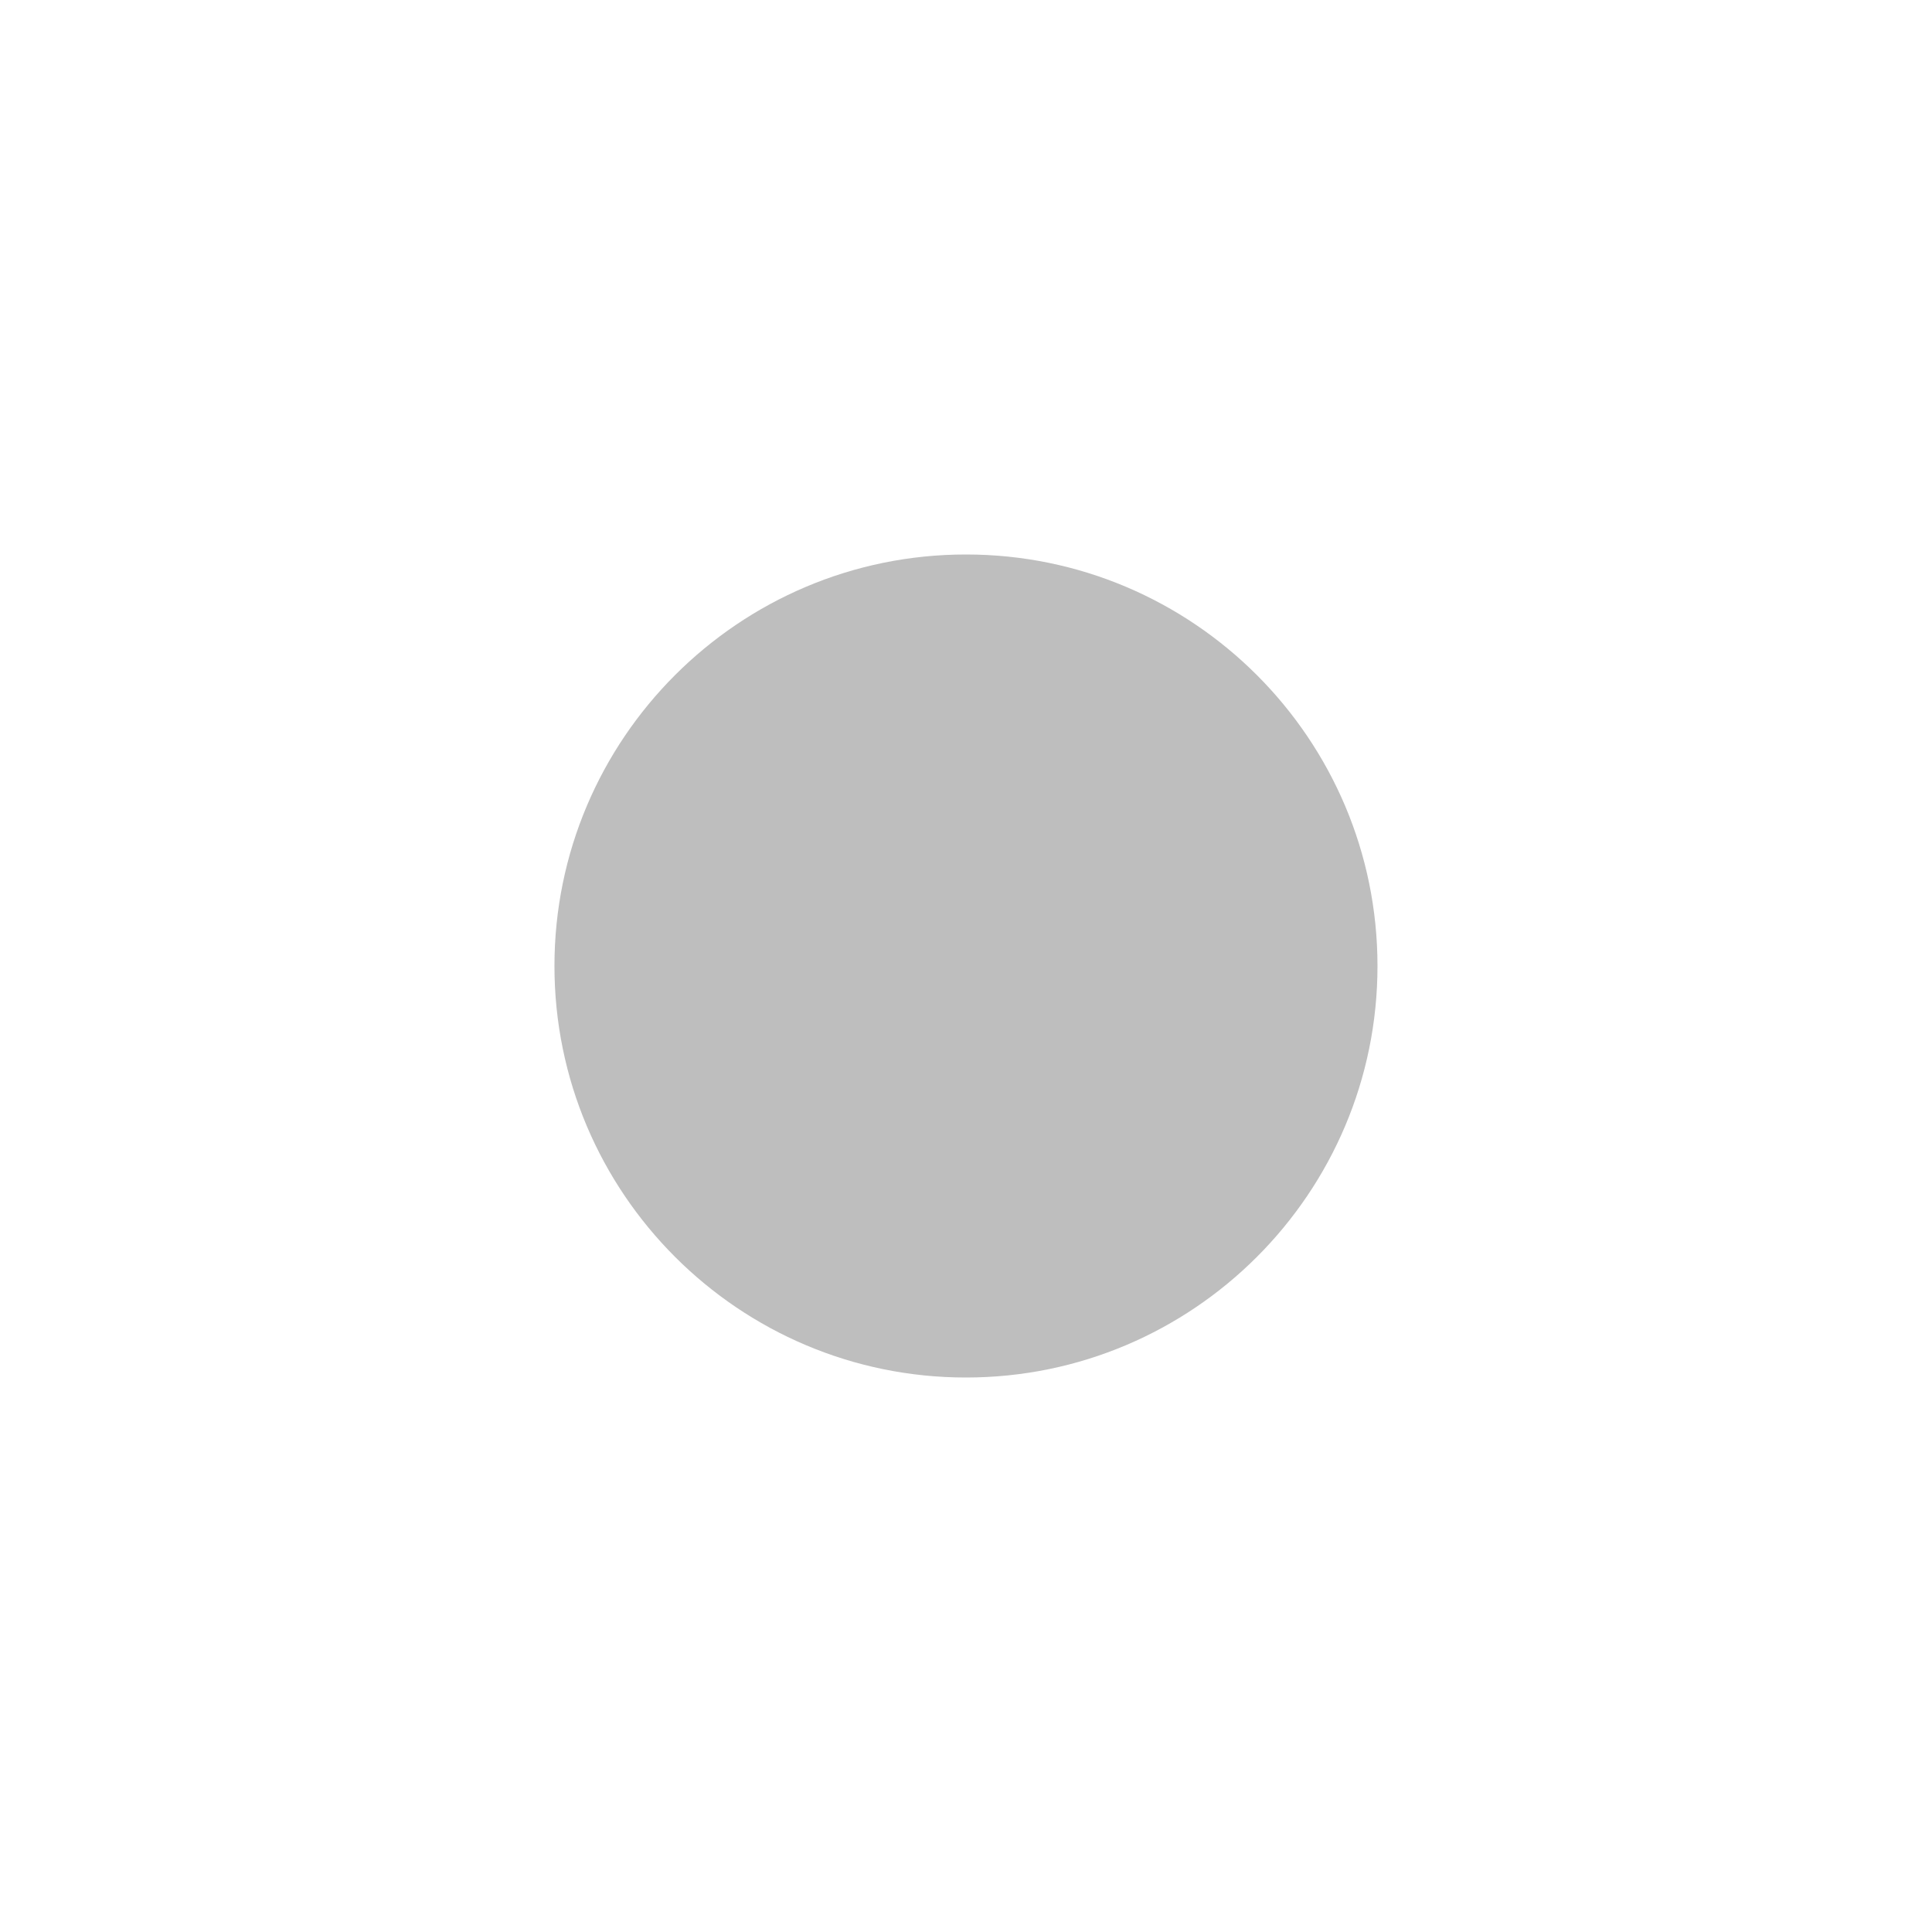
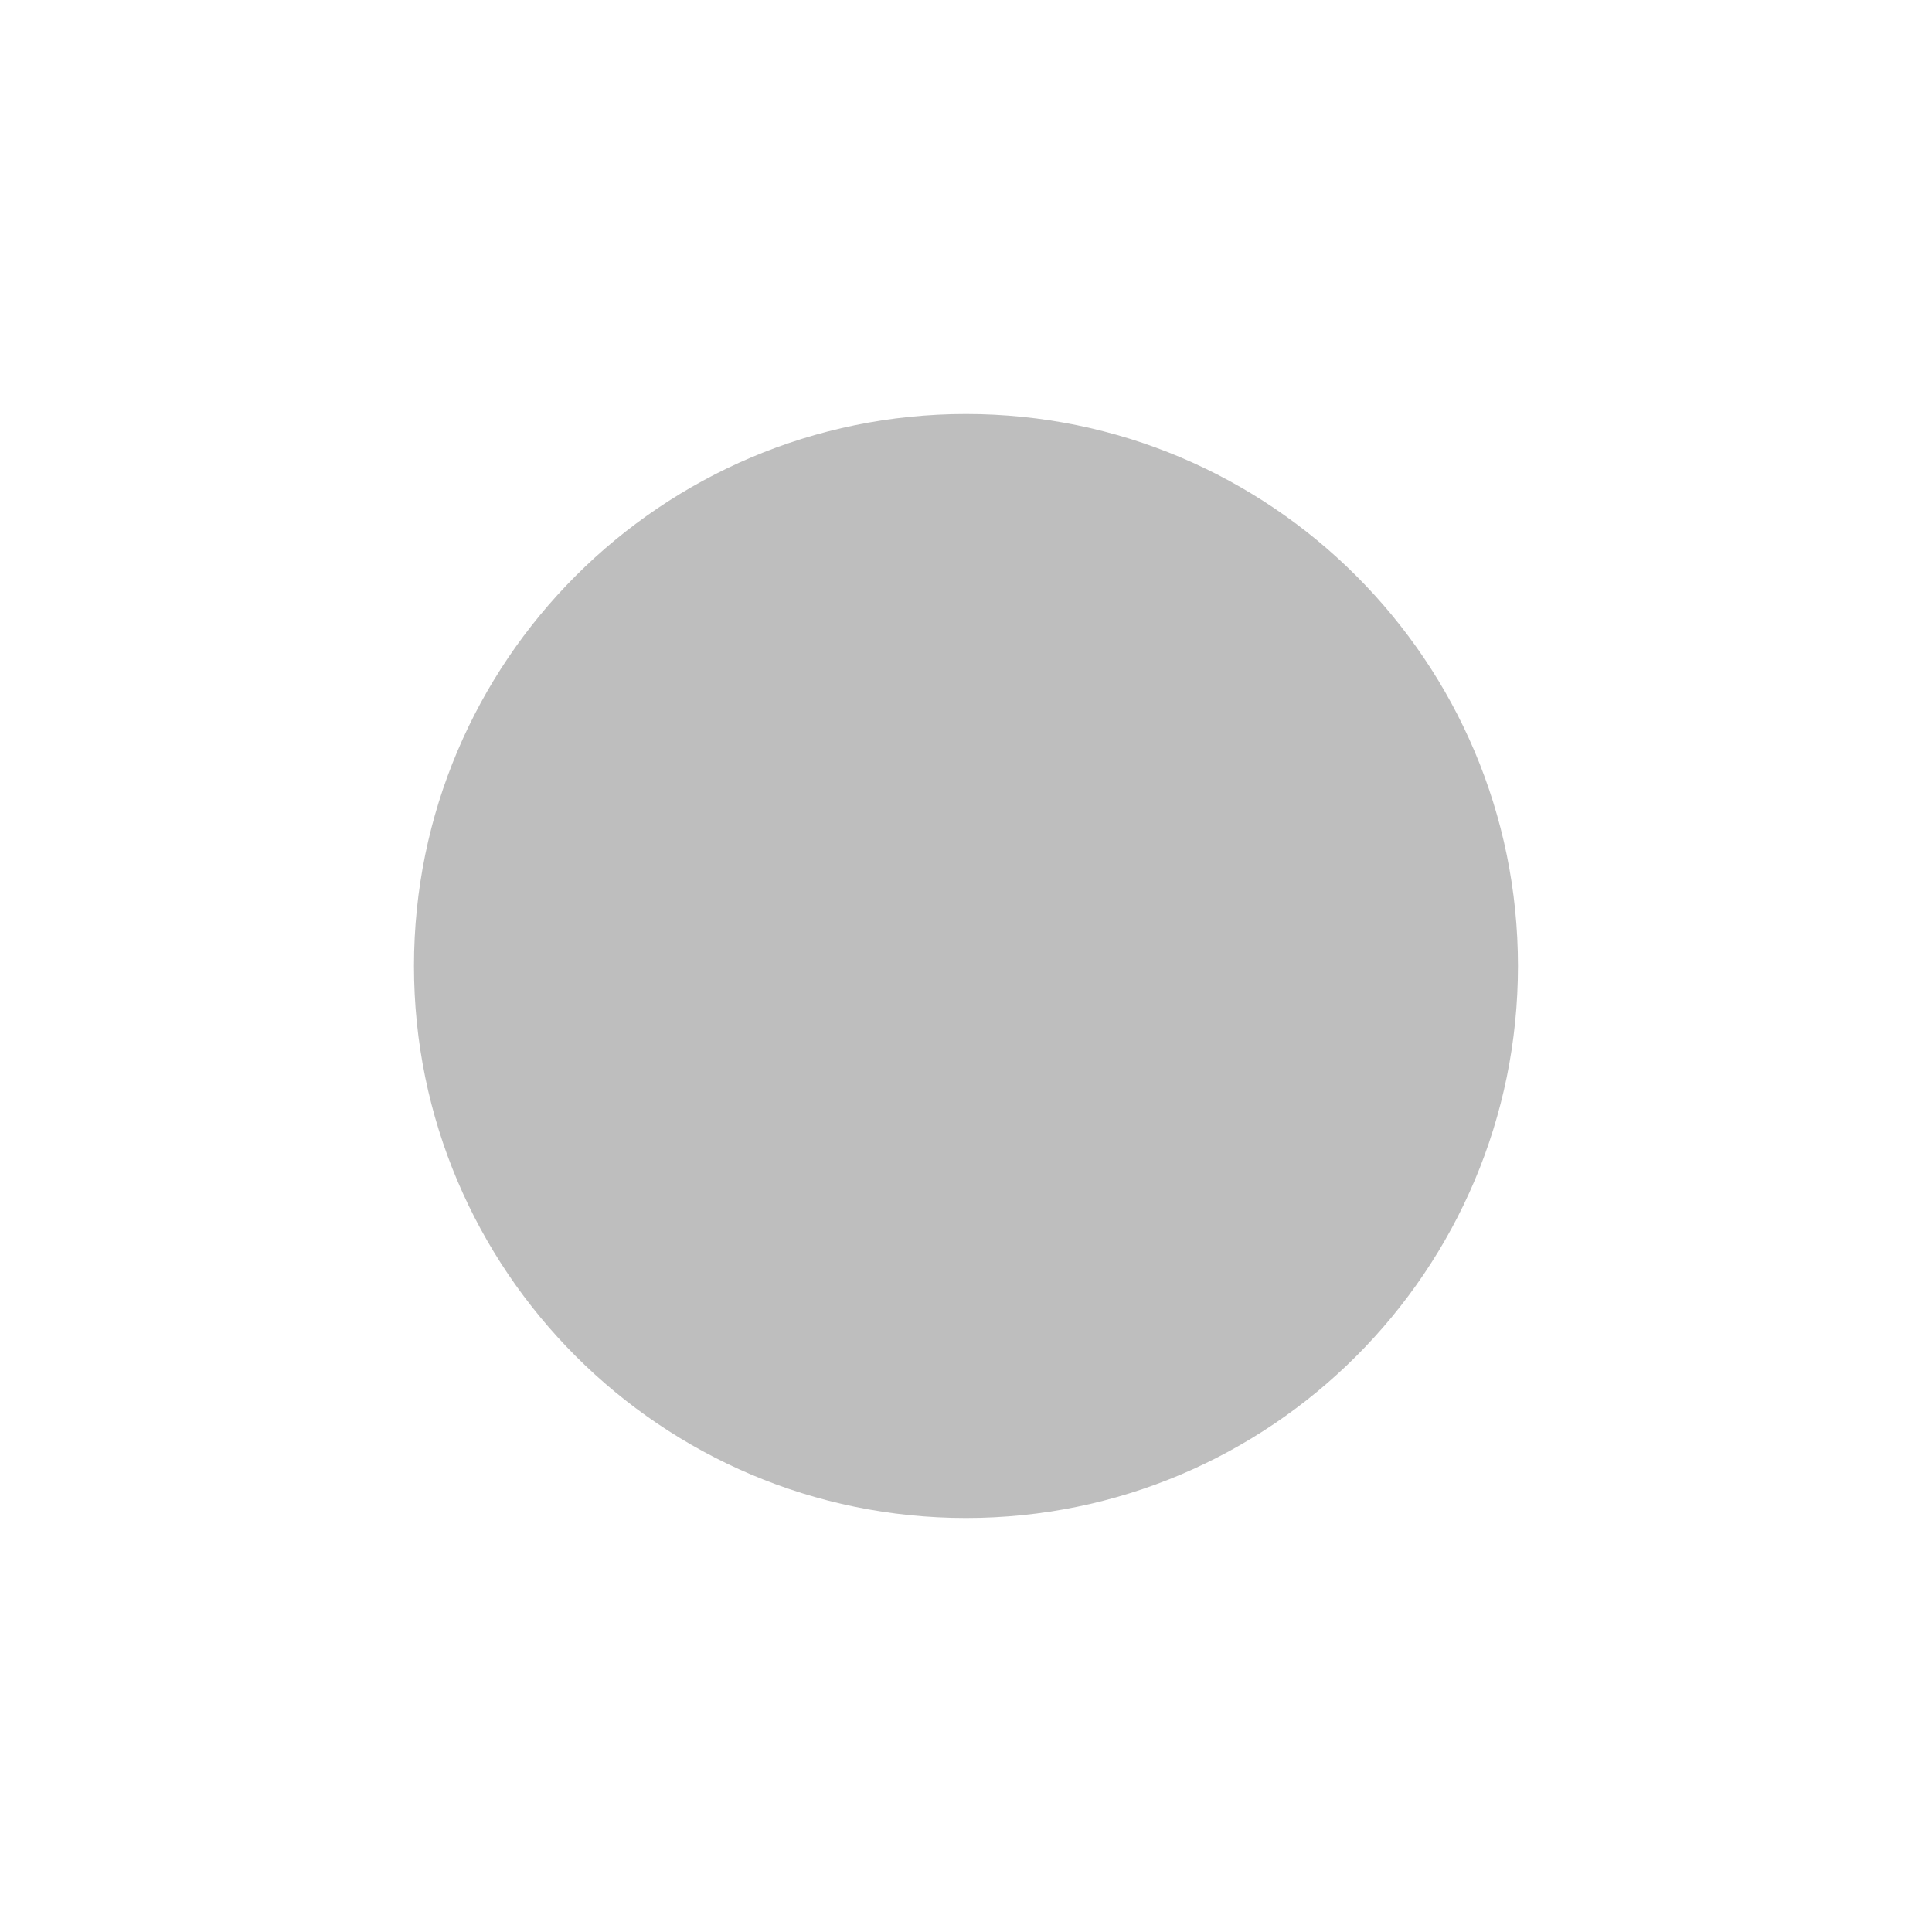
<svg xmlns="http://www.w3.org/2000/svg" xmlns:ns1="http://www.openswatchbook.org/uri/2009/osb" height="14" id="svg7384" version="1.1" width="14">
  <defs id="defs7386">
    <linearGradient gradientTransform="matrix(-2.736579,0.2820293,-0.1890831,-0.9998832,239.5401,-879.4556)" id="linearGradient19282" ns1:paint="solid">
      <stop id="stop19284" offset="0" style="stop-color:#666666;stop-opacity:1;" />
    </linearGradient>
  </defs>
  <g id="layer9" style="display:inline" transform="translate(-381.0002,-339)">
-     <path d="m 388,343.018 c -1.646,0 -2.982,1.337 -2.982,2.982 0,1.646 1.337,2.982 2.982,2.982 1.646,0 2.982,-1.337 2.982,-2.982 0,-1.646 -1.337,-2.982 -2.982,-2.982 z" id="path9555" style="color:#bebebe;font-style:normal;font-variant:normal;font-weight:normal;font-stretch:normal;font-size:medium;line-height:normal;font-family:'Andale Mono';text-indent:0pt;text-align:start;text-decoration:none;text-decoration-line:none;letter-spacing:normal;word-spacing:normal;text-transform:none;direction:ltr;text-anchor:start;display:inline;overflow:visible;visibility:visible;fill:#bebebe;fill-opacity:1;fill-rule:nonzero;stroke:none;stroke-width:1.781;marker:none" />
+     <path d="m 388,342 c -2.207,0 -4,1.793 -4,4 0,2.207 1.793,4 4,4 2.207,0 4,-1.793 4,-4 0,-2.207 -1.793,-4 -4,-4 z" id="path9555" style="color:#bebebe;font-style:normal;font-variant:normal;font-weight:normal;font-stretch:normal;font-size:medium;line-height:normal;font-family:'Andale Mono';text-indent:0pt;text-align:start;text-decoration:none;text-decoration-line:none;letter-spacing:normal;word-spacing:normal;text-transform:none;direction:ltr;text-anchor:start;display:inline;overflow:visible;visibility:visible;fill:#bebebe;fill-opacity:1;fill-rule:nonzero;stroke:none;stroke-width:2.389;marker:none" />
  </g>
  <g id="layer10" style="display:inline" transform="translate(-381.0002,-339)" />
  <g id="layer11" transform="translate(-381.0002,-339)" />
  <g id="layer13" style="display:inline" transform="translate(-381.0002,-339)" />
  <g id="layer14" transform="translate(-381.0002,-339)" />
  <g id="layer15" style="display:inline" transform="translate(-381.0002,-339)" />
  <g id="g71291" style="display:inline" transform="translate(-381.0002,-339)" />
  <g id="g4953" style="display:inline" transform="translate(-381.0002,-339)" />
  <g id="layer12" style="display:inline" transform="translate(-381.0002,-339)" />
</svg>
